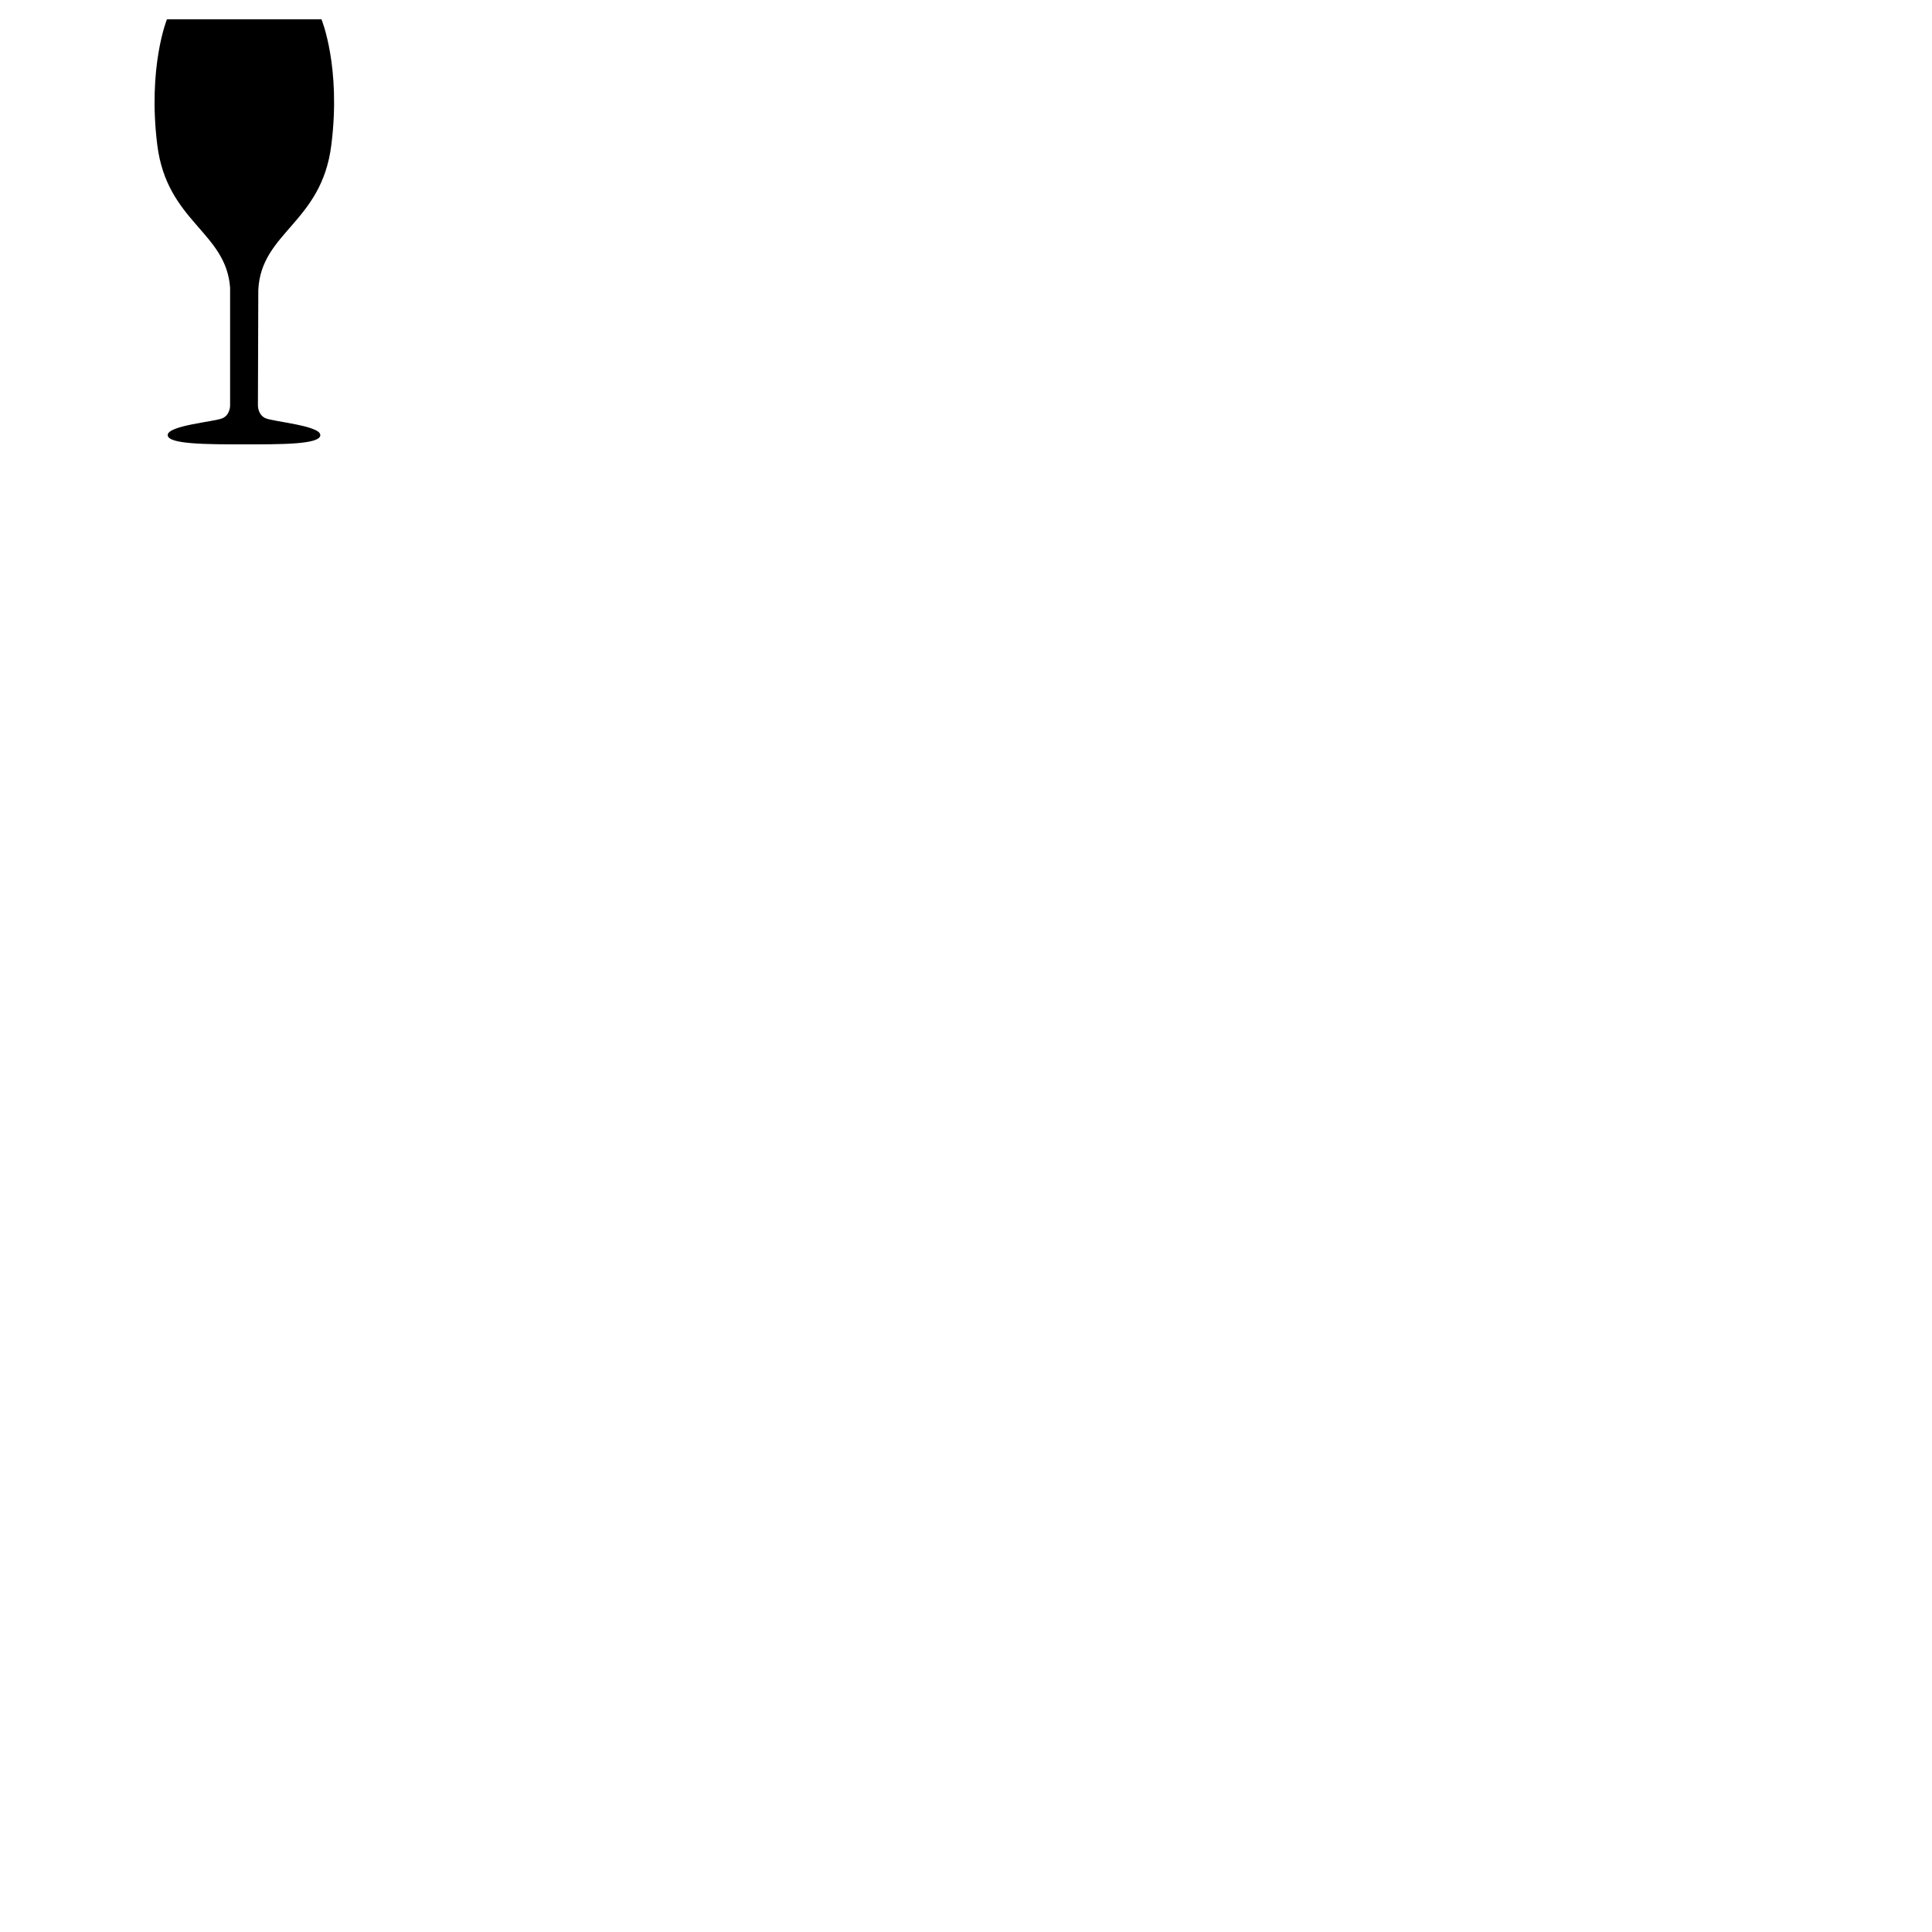
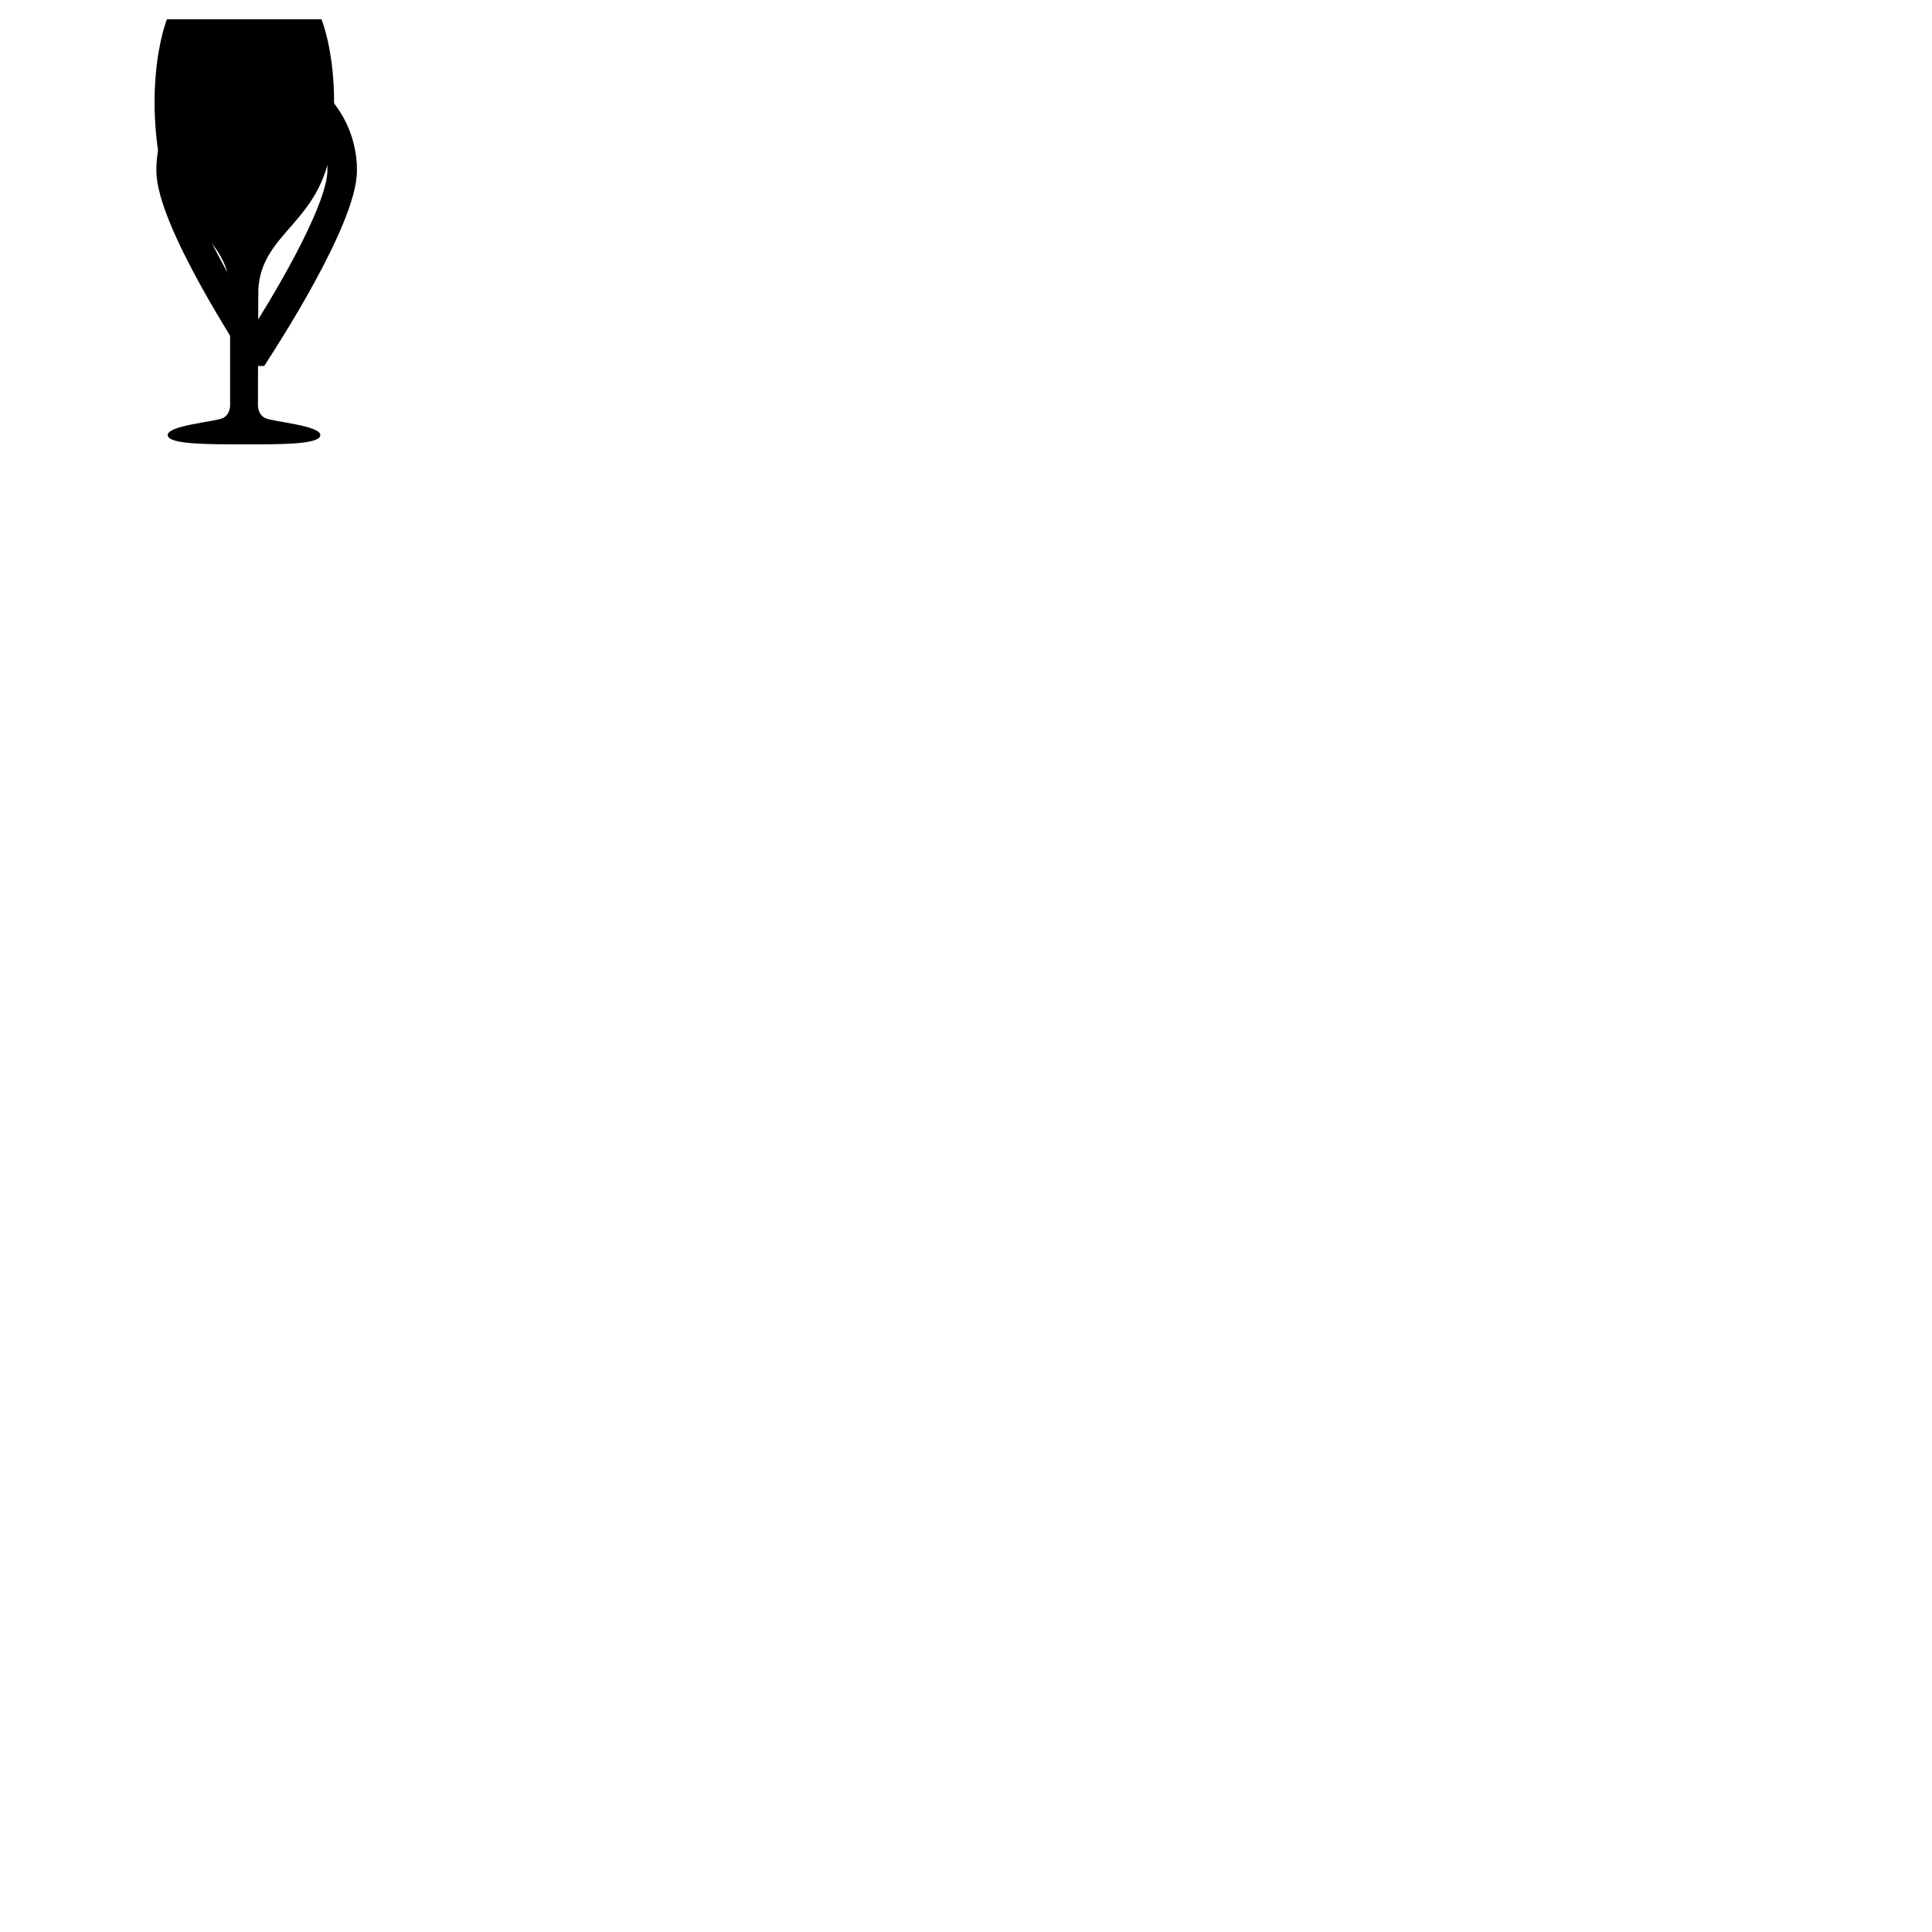
<svg xmlns="http://www.w3.org/2000/svg" width="100" height="100">
  <g id="glass" fill="currentColor" fill-rule="evenodd">
    <path d="M8.14 7.5c-.5-4.04.5-6.5.5-6.5h8s1.02 2.46.51 6.5c-.5 4.04-3.63 4.5-3.78 7.5l-.02 6s0 .48.4.65c.42.18 2.83.38 2.83.87s-2.04.48-3.95.48c-1.9 0-3.95 0-3.95-.48 0-.5 2.42-.69 2.83-.87.4-.17.4-.65.4-.65v-6.11c-.21-2.9-3.27-3.4-3.77-7.39z" />
  </g>
+   <g id="pin" fill="currentColor" transform="matrix(0.316603, 0, 0, 0.332345, 5.539409, 4.007686)" style="">
+     <path d="M 24.464 44.122 L 23.718 43.003 C 23.158 42.07 9.546 22.398 9.546 14.473 C 9.546 2.989 21.977 -4.188 31.923 1.554 C 36.538 4.218 39.381 9.143 39.381 14.473 C 39.381 22.398 25.769 42.164 25.21 43.003 L 24.464 44.122 Z M 24.464 1.42 C 17.255 1.42 11.411 7.264 11.411 14.473 C 11.411 20.813 21.573 36.476 24.464 40.765 C 27.354 36.476 37.517 20.813 37.517 14.473 C 37.517 7.264 31.673 1.42 24.464 1.42 Z" style="stroke: currentColor; stroke-miterlimit: 1; stroke-width: 2.967px;" />
+     <path d="M24 23a7 7 0 1 1 0-14 7 7 0 0 1 0 14zm0-12a5 5 0 1 0 0 10 5 5 0 0 0 0-10z" style="stroke-miterlimit: 1; stroke: currentColor; stroke-width: 1.483px;" />
+   </g>
</svg>
